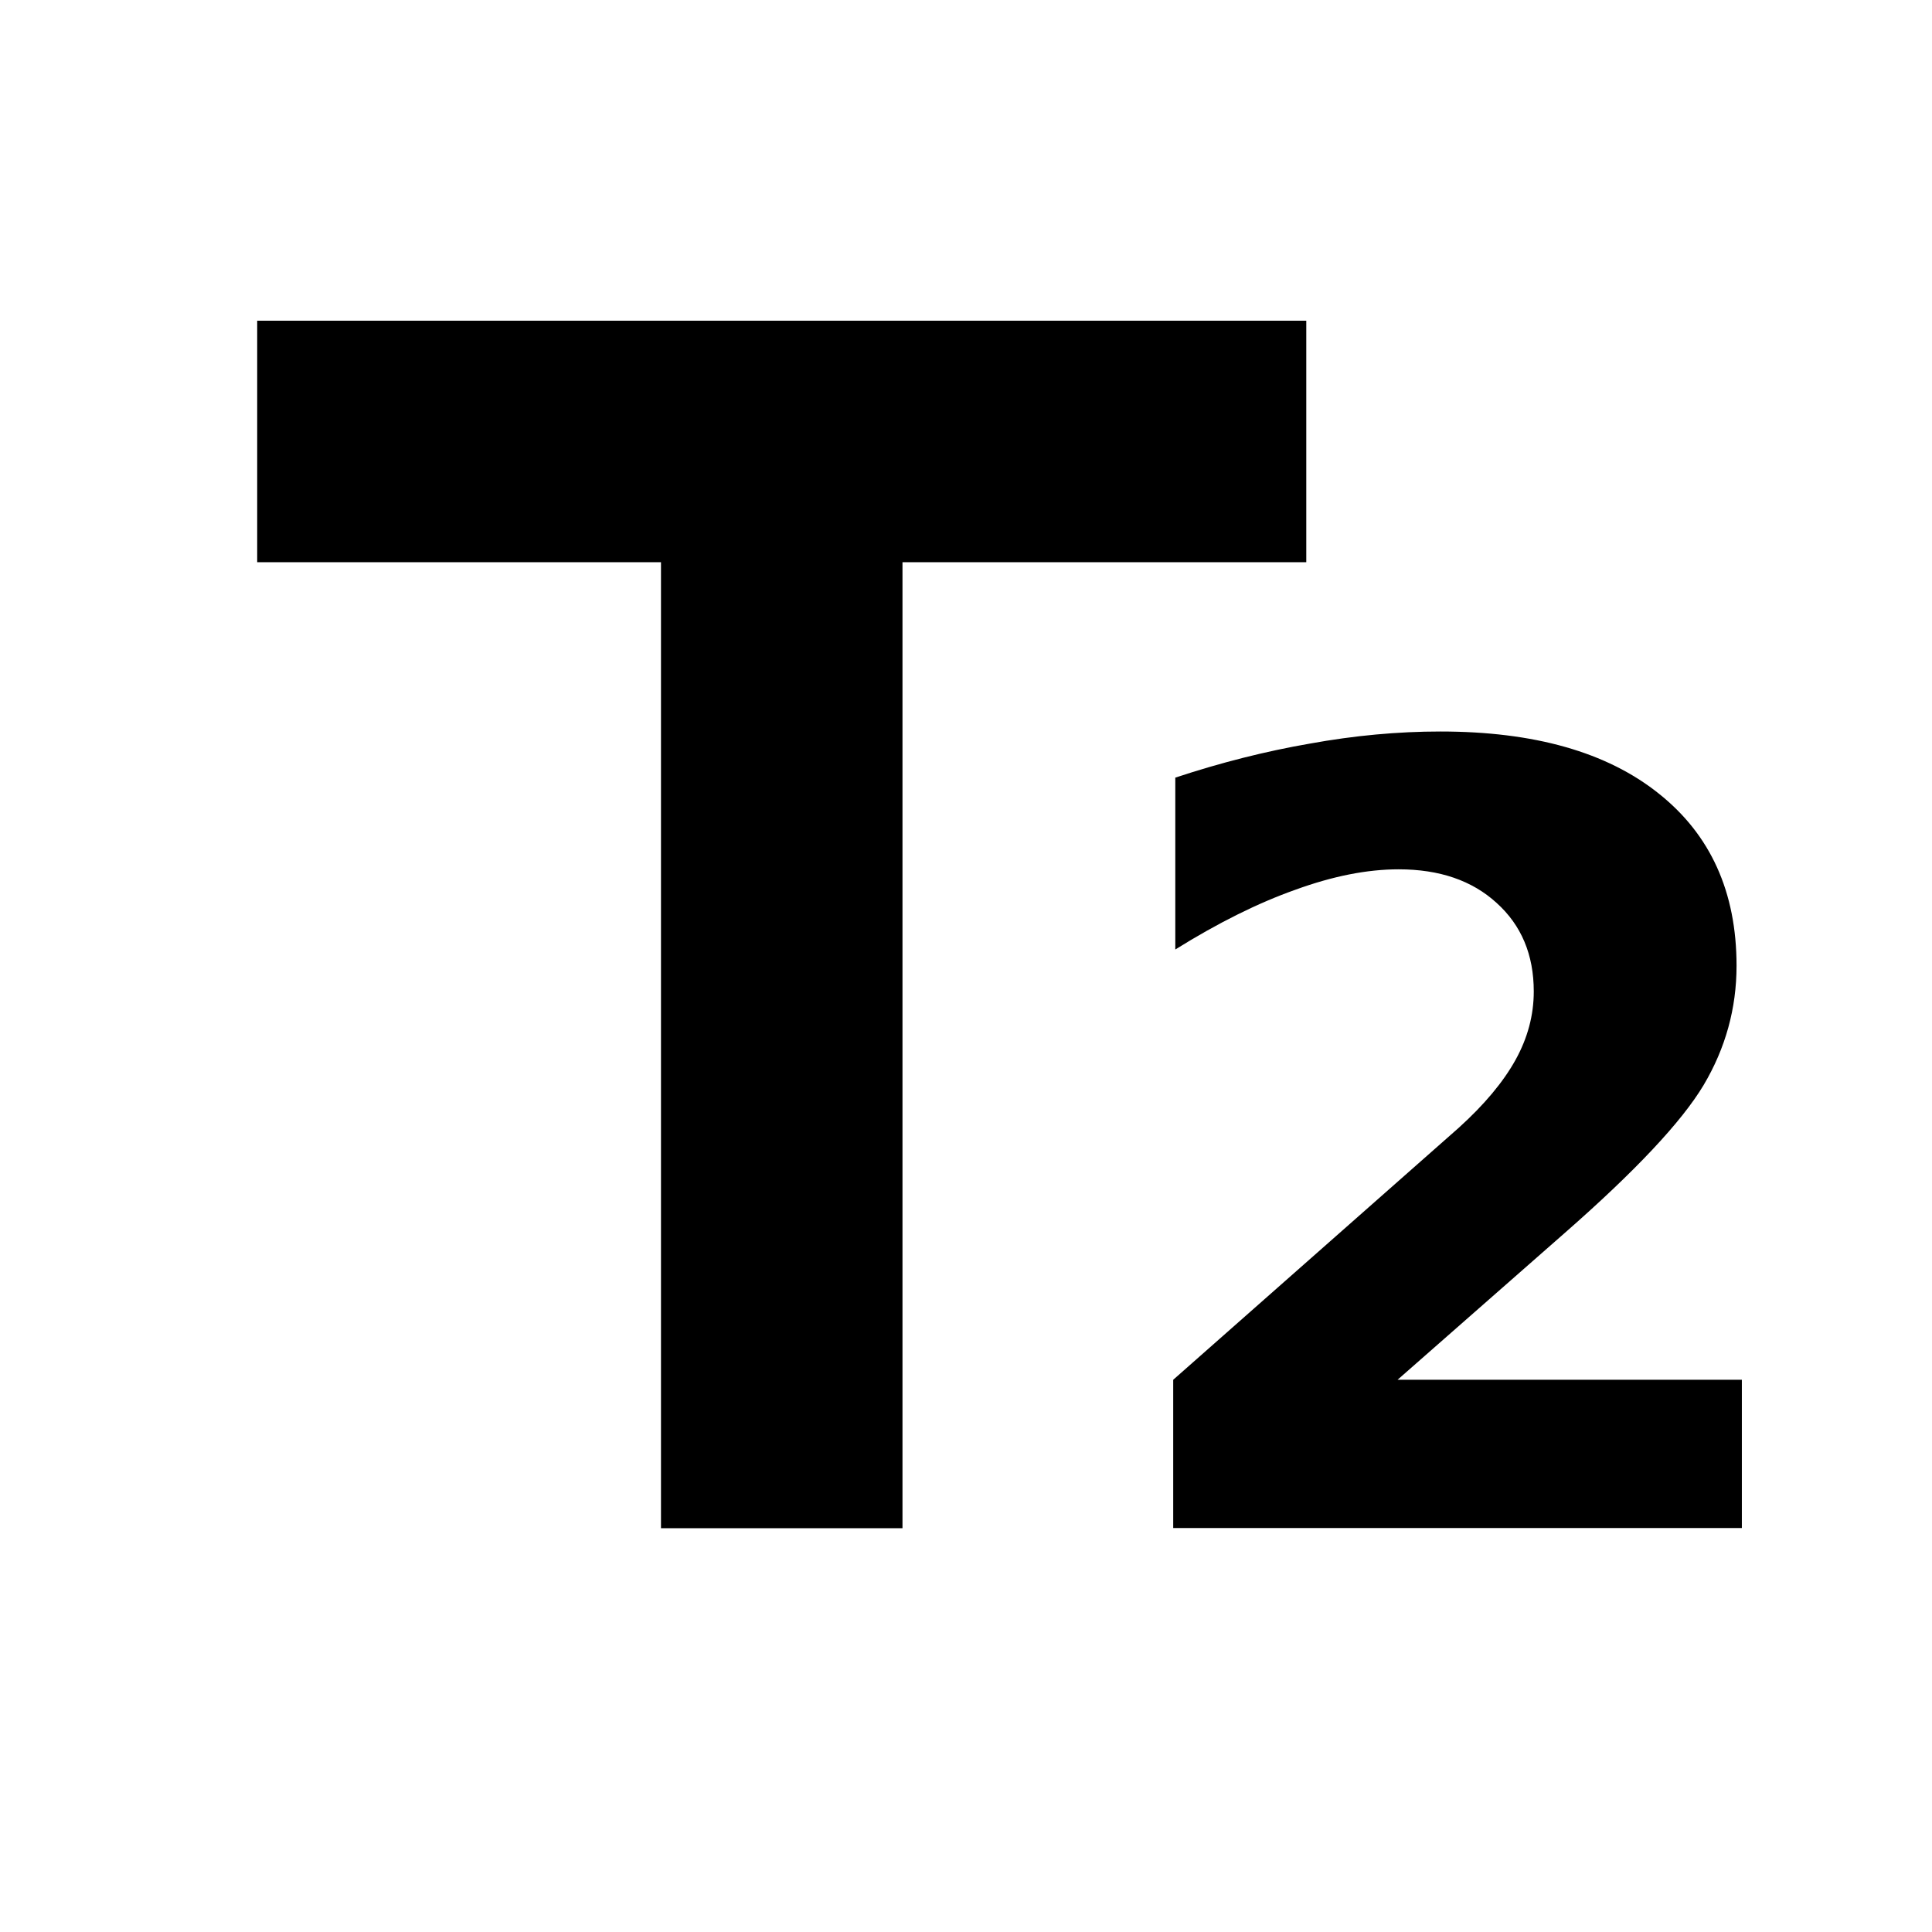
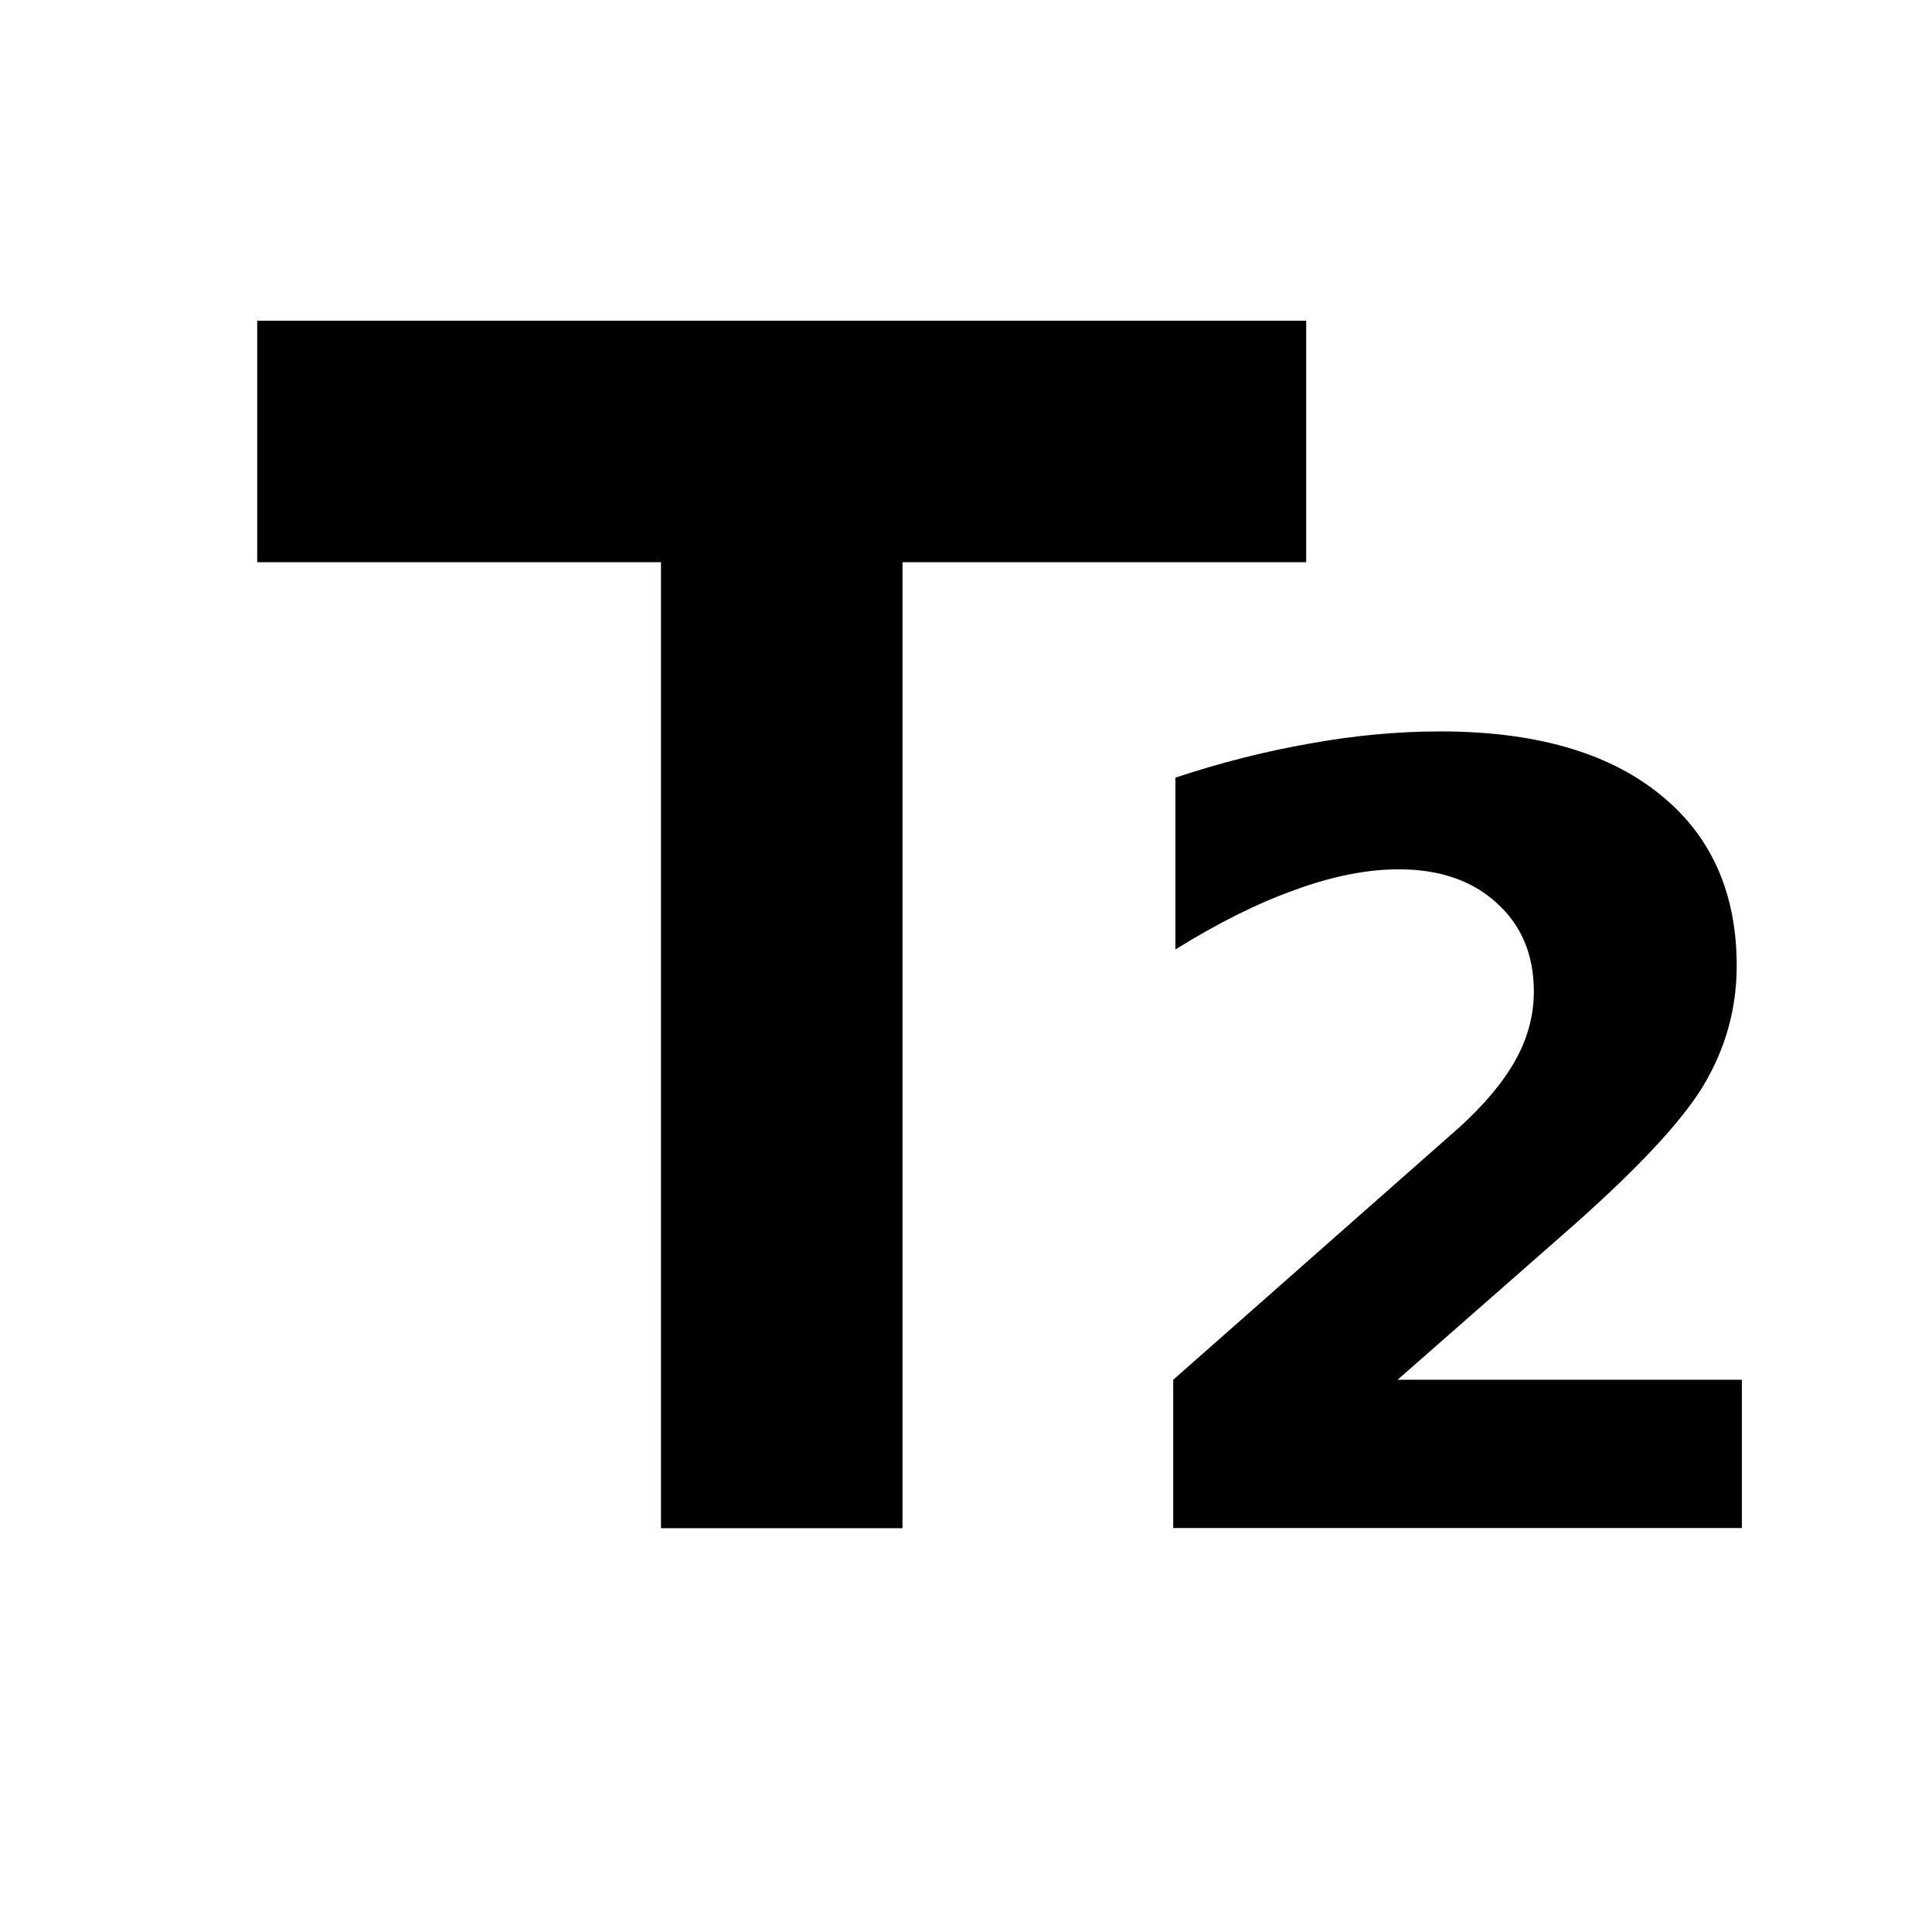
- <svg xmlns="http://www.w3.org/2000/svg" width="24" height="24" version="1.1" viewBox="0 0 24 24">
-   <path id="Shape" d="m3.196 3.984h13.031v3h-5.016v12h-3v-12h-5.016v-3z" />
-   <g>
-     <flowRoot fill="#000000" font-family="Arial" font-size="40px" letter-spacing="0px" word-spacing="0px" style="line-height:1.25" xml:space="preserve">
-       <flowRegion>
-         <rect x="-26.746" y="28.068" width="73.831" height="68.034" />
-       </flowRegion>
-       <flowPara />
-     </flowRoot>
-     <text x="-15" y="50" fill="#000000" font-family="Impact" font-size="40px" letter-spacing="0px" word-spacing="0px" style="line-height:1.25" xml:space="preserve">
-       <tspan x="-15" y="85.391" />
-     </text>
-     <flowRoot fill="#000000" font-family="sans-serif" font-size="40px" letter-spacing="0px" word-spacing="0px" style="line-height:1.25" xml:space="preserve">
-       <flowRegion>
-         <rect x=".875" y="30.938" width="39.75" height="49.25" />
-       </flowRegion>
-       <flowPara>121</flowPara>
-     </flowRoot>
-     <flowRoot fill="black" font-family="sans-serif" font-size="40px" letter-spacing="0px" word-spacing="0px" style="line-height:1.25" xml:space="preserve">
-       <flowRegion>
-         <rect x="12.375" y="47" width="118.06" height="105.5" />
-       </flowRegion>
-       <flowPara />
-     </flowRoot>
-     <g aria-label="2">
-       <path d="m17.361 17.14h4.277v1.842h-7.064v-1.842l3.548-3.131q0.475-0.43 0.703-0.84 0.228-0.41 0.228-0.853 0-0.684-0.462-1.1-0.456-0.417-1.217-0.417-0.586 0-1.283 0.254-0.697 0.247-1.491 0.742v-2.135q0.846-0.28 1.673-0.423 0.827-0.15 1.621-0.15 1.745 0 2.708 0.768 0.97 0.768 0.97 2.142 0 0.794-0.41 1.484-0.41 0.684-1.725 1.836z" stroke-width="2.458" />
-     </g>
-   </g>
+ <svg xmlns="http://www.w3.org/2000/svg" width="24" height="24">
+   <path d="M3.196 3.984h13.03v3h-5.015v12h-3v-12H3.195v-3z" />
+   <text x="-15" y="50" font-family="Impact" font-size="40" letter-spacing="0" word-spacing="0" style="line-height:1.25" />
+   <flowRoot fill="#000" font-family="sans-serif" font-size="40" letter-spacing="0" word-spacing="0" style="line-height:1.25" xml:space="preserve">
+     <flowRegion>
+       <path d="M12.375 47h118.06v105.5H12.375z" />
+     </flowRegion>
+     <flowPara />
+   </flowRoot>
+   <path d="M17.361 17.14h4.277v1.842h-7.064V17.14l3.549-3.131q.475-.43.703-.84.228-.41.228-.853 0-.684-.463-1.1-.455-.417-1.217-.417-.586 0-1.283.254-.696.247-1.49.742V9.66q.846-.28 1.673-.424.827-.15 1.62-.15 1.746 0 2.71.769.97.768.97 2.142 0 .794-.411 1.484-.41.684-1.725 1.836z" aria-label="2" />
</svg>
